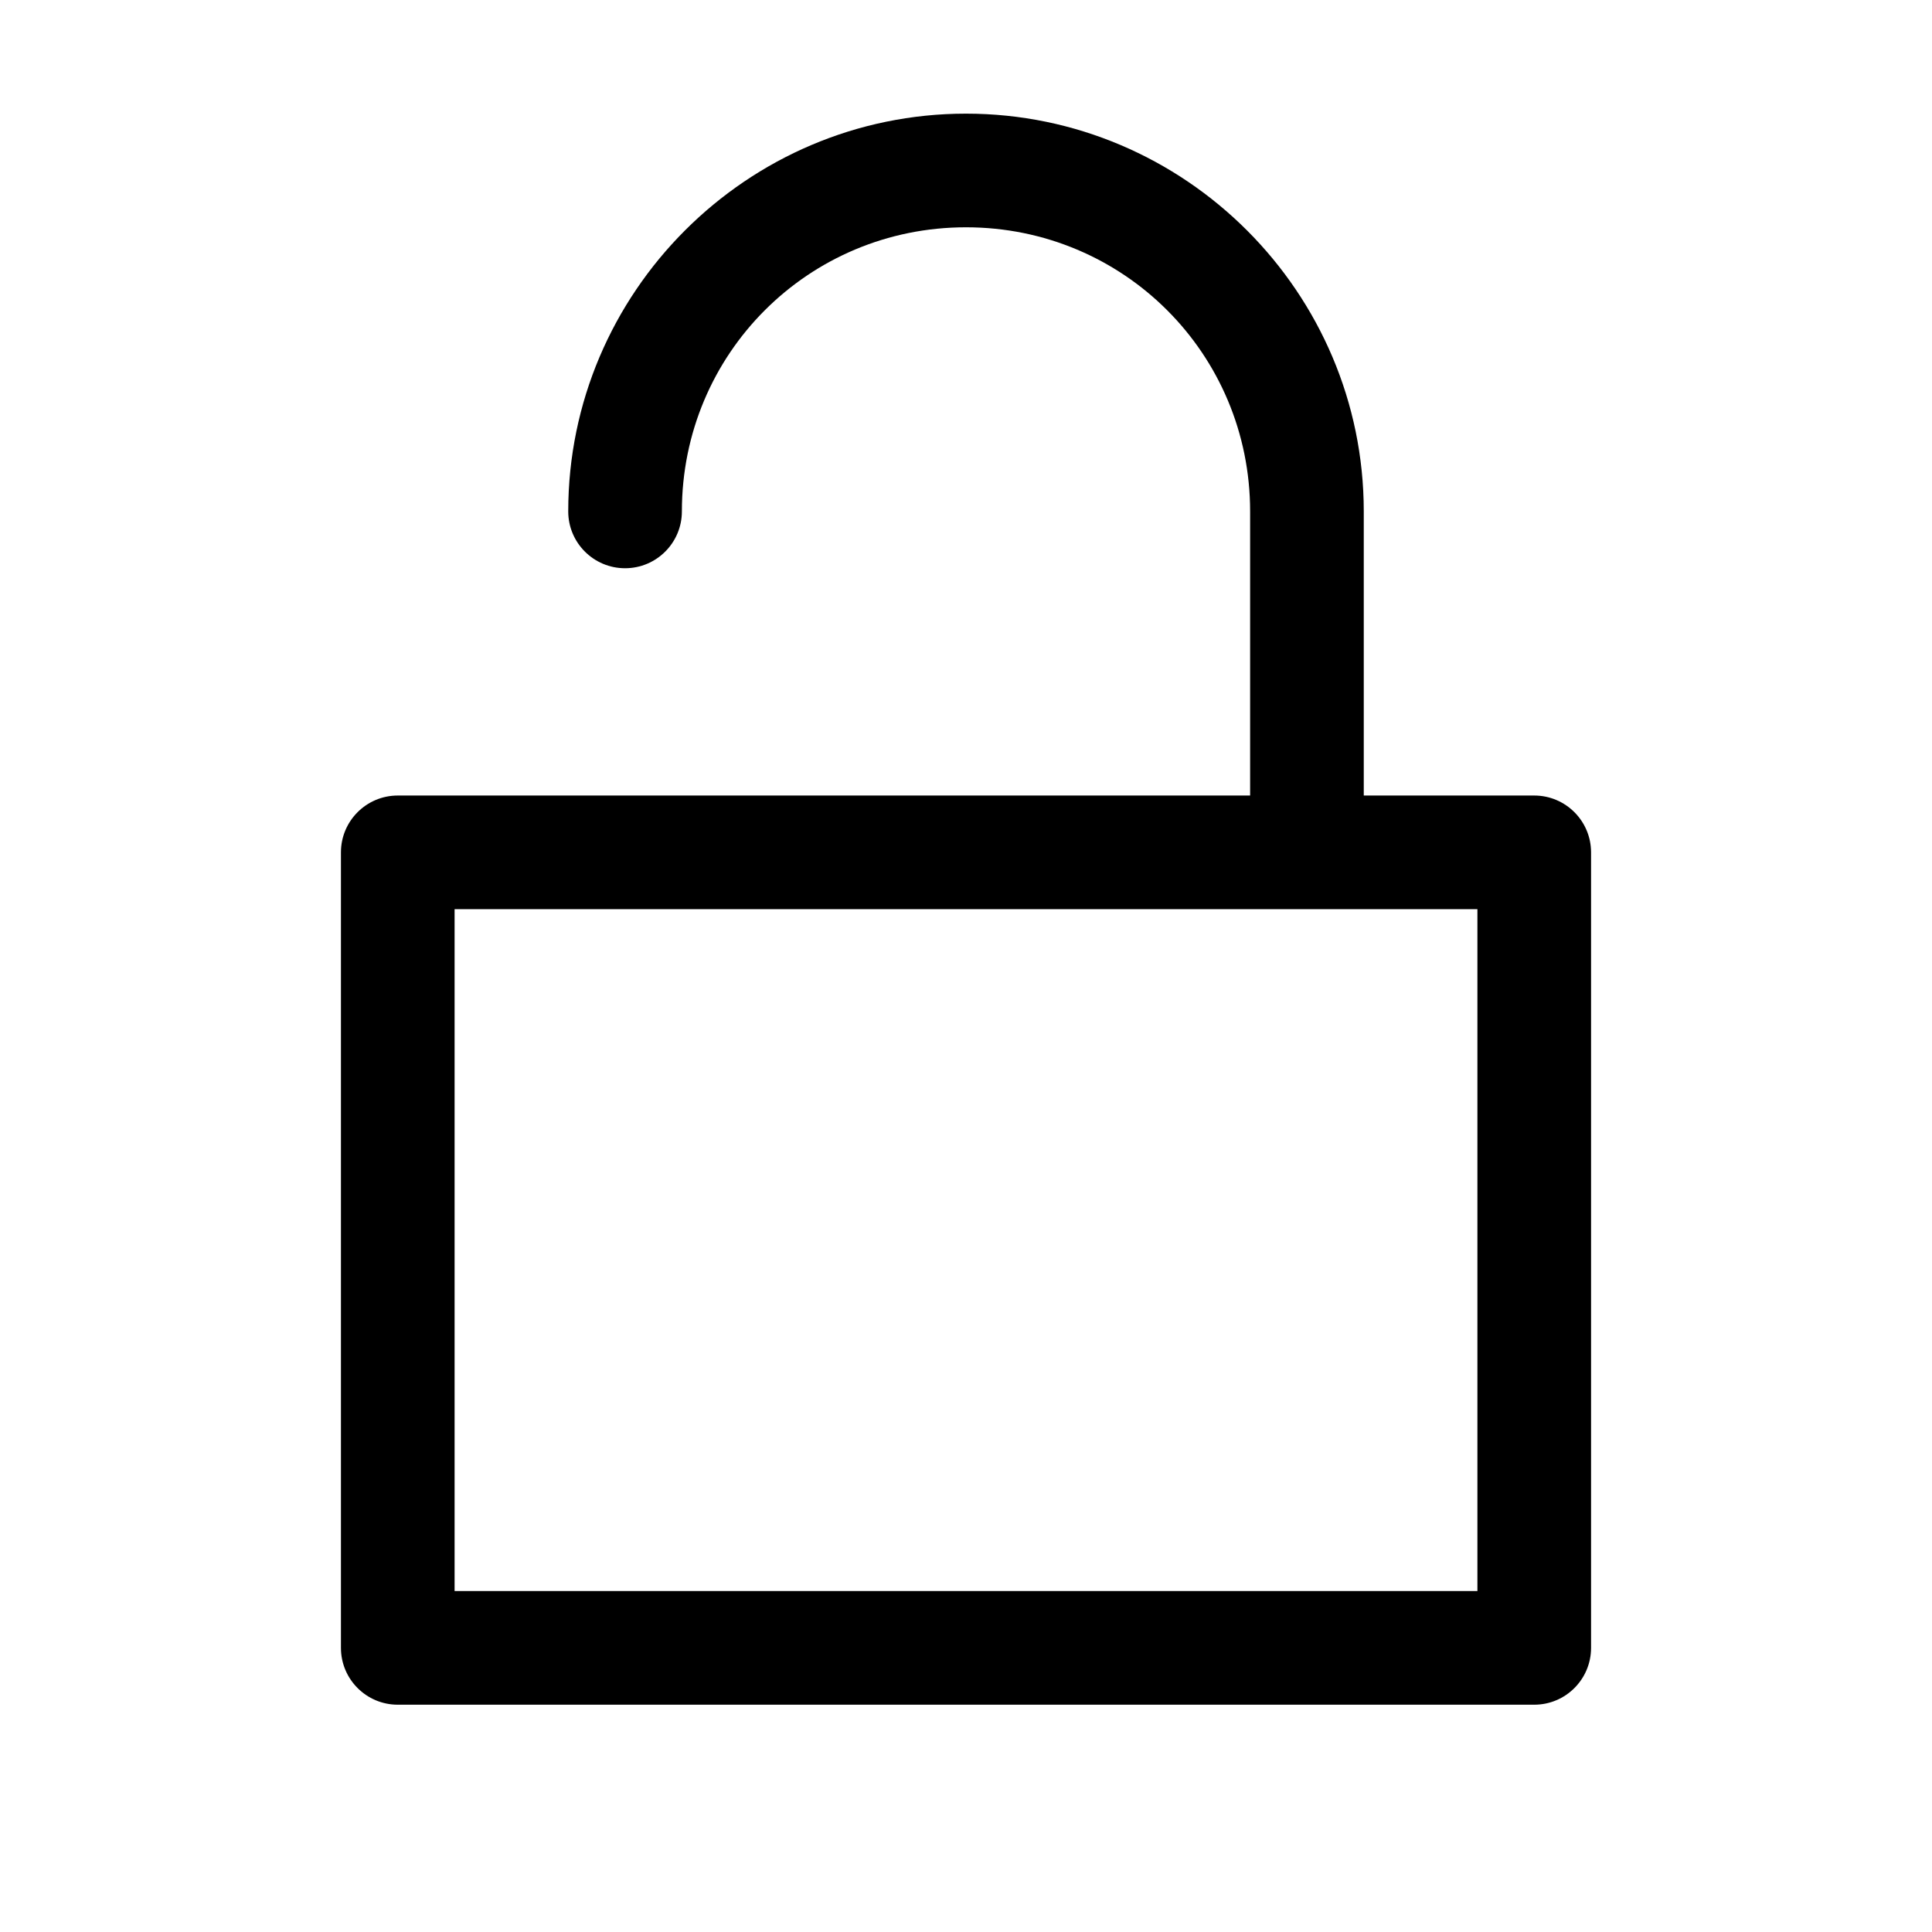
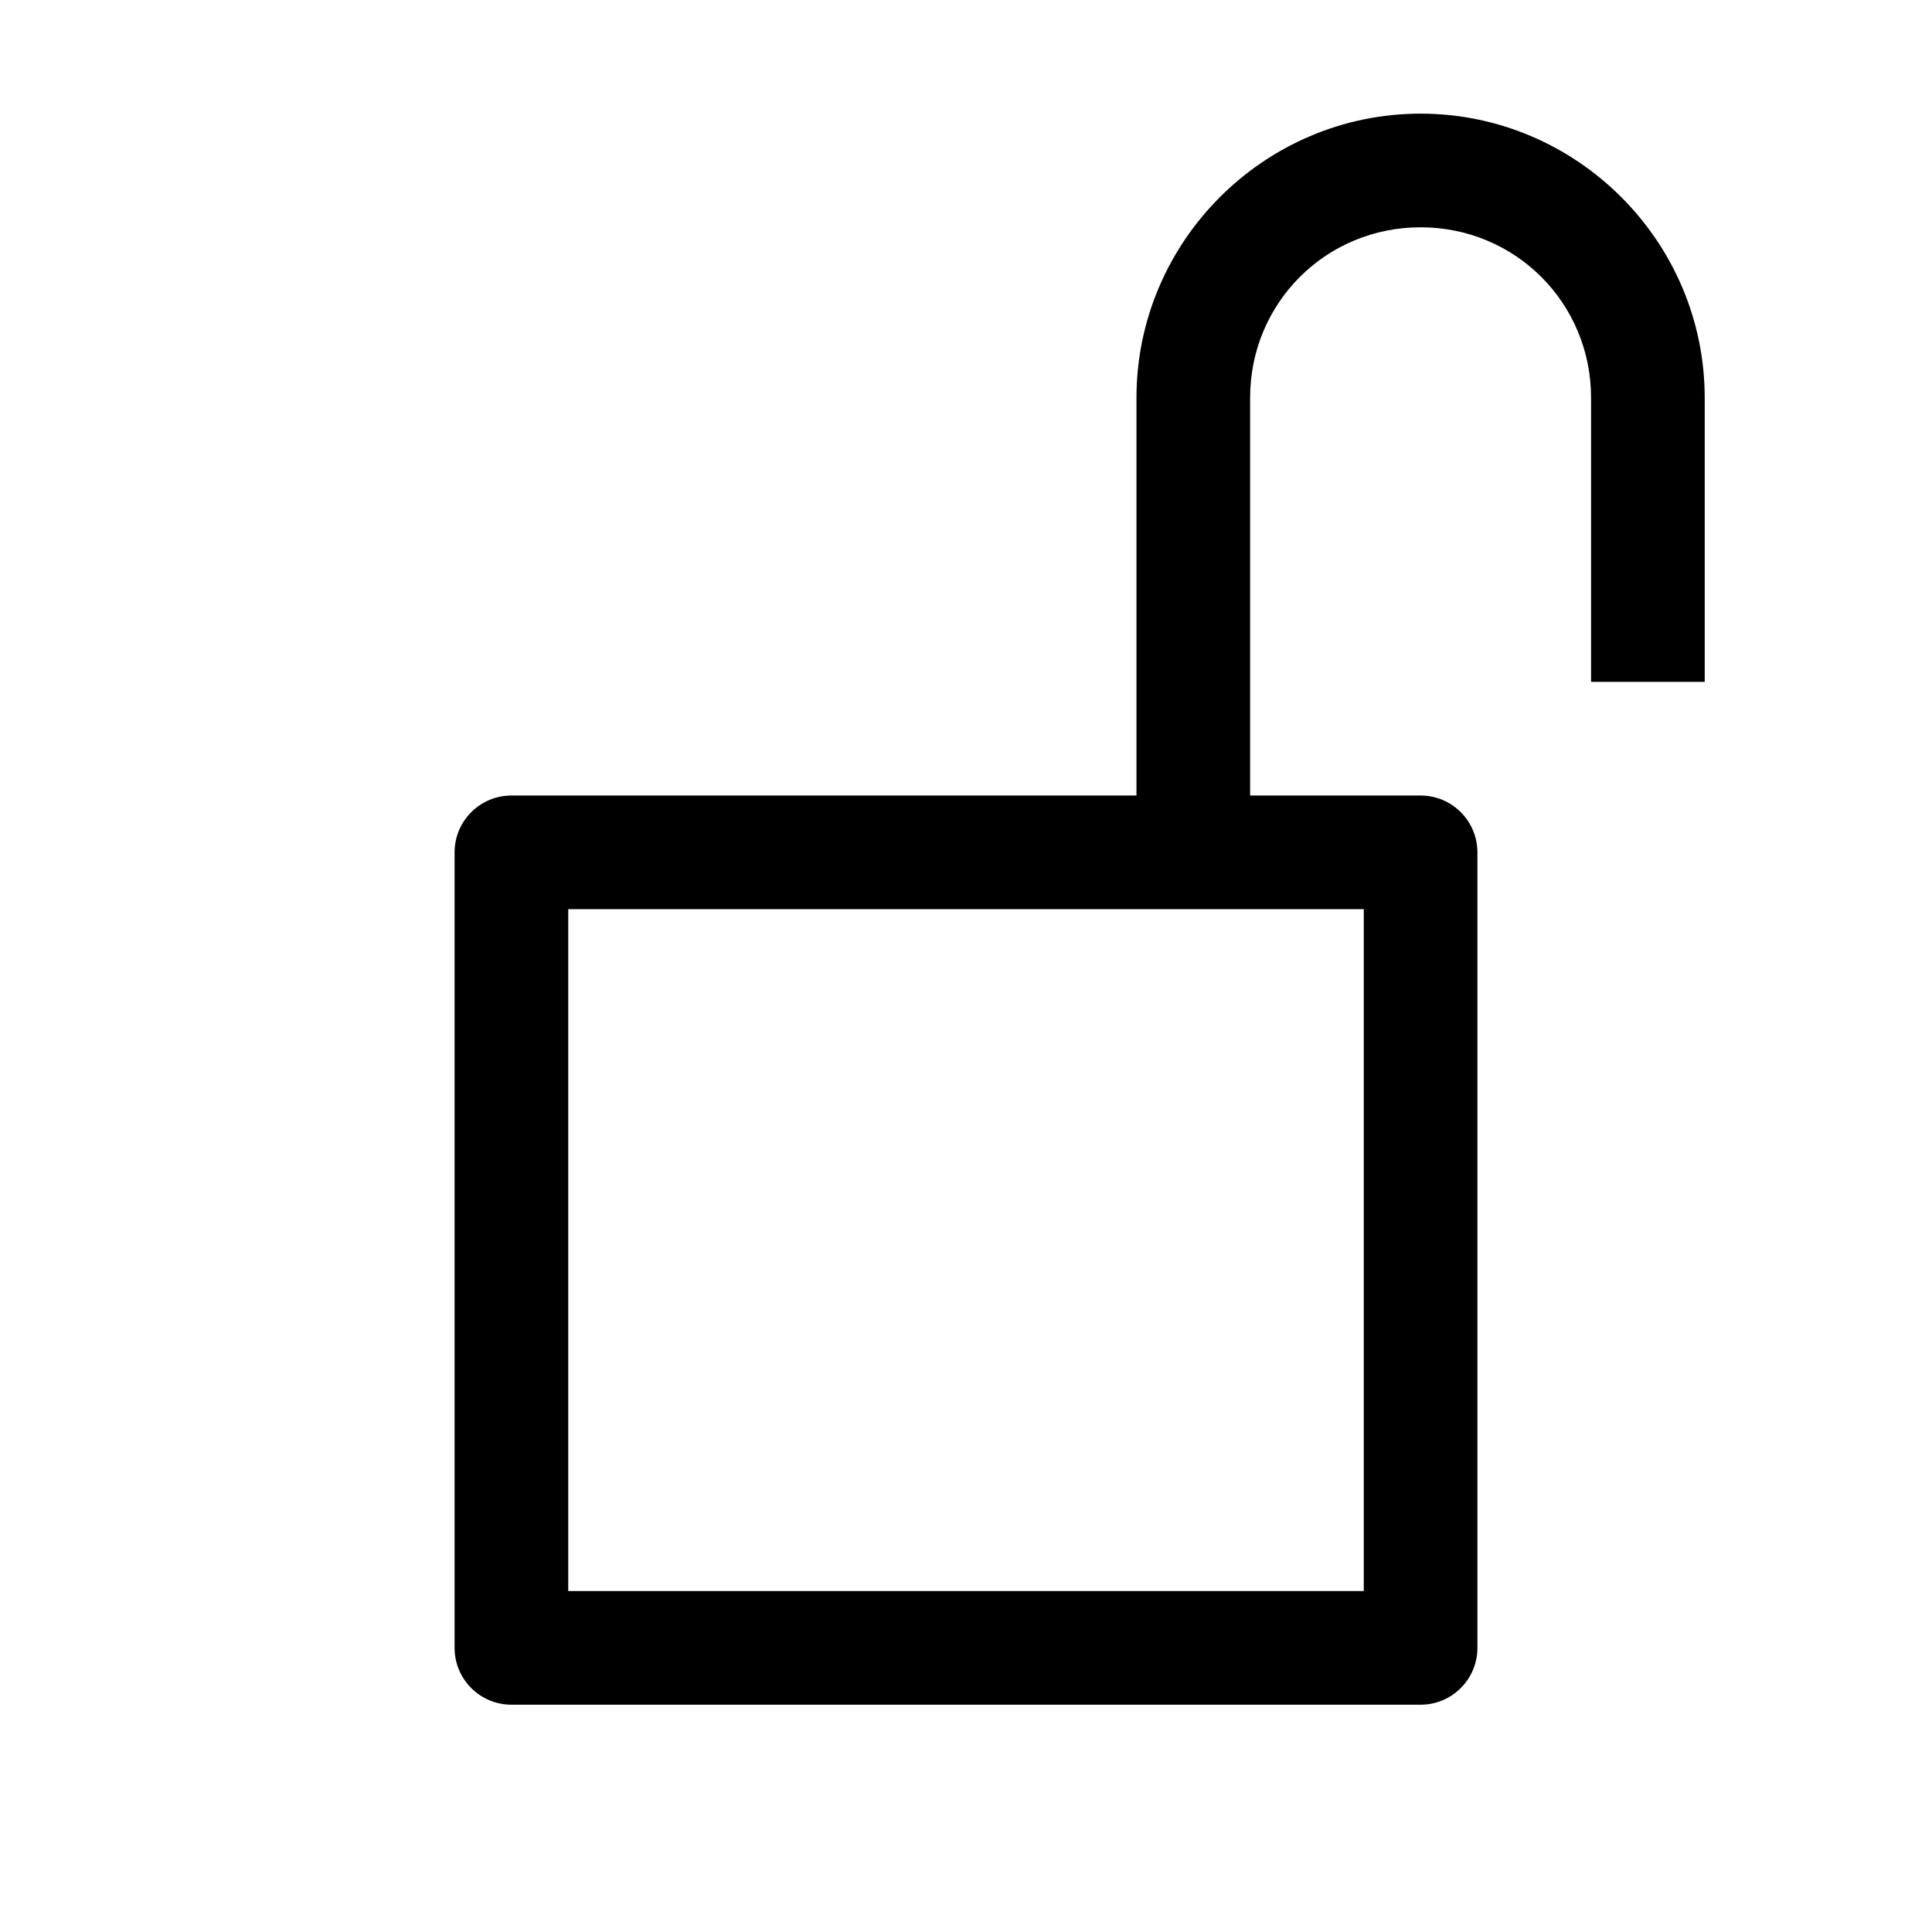
<svg xmlns="http://www.w3.org/2000/svg" width="17" height="17" version="1.1" viewBox="0 0 17 17">
-   <path d="m8.5 1c-1.927 0-3.5 1.573-3.5 3.5a.5.5 0 00.5.5.5.5 0 00.5-.5c0-1.387 1.113-2.5 2.5-2.5s2.5 1.113 2.5 2.5v2.5h-7.5c-.276 2.76e-5-.5.224-.5.5v7c2.76e-5.276.224.5.5.5h10c.276-2.8e-5.5-.224.5-.5v-7c-2.8e-5-.276-.224-.5-.5-.5h-1.5v-2.5c0-1.927-1.573-3.5-3.5-3.5zm-4.5 7h9v6h-9v-6z" />
+   <path d="m12.5 1c-1.375 0-2.5 1.125-2.5 2.5v3.5h-5.5c-.276 2.76e-5-.5.224-.5.5v7c2.8e-5.276.224.5.5.5h8c.276-2.8e-5.5-.224.5-.5v-7c-2.8e-5-.276-.224-.5-.5-.5h-1.5v-3.5c0-.834.666-1.5 1.5-1.5s1.5.666 1.5 1.5v2.5h1v-2.5c0-1.375-1.125-2.5-2.5-2.5zm-7.5 7h7v6h-7v-6z" />
</svg>
